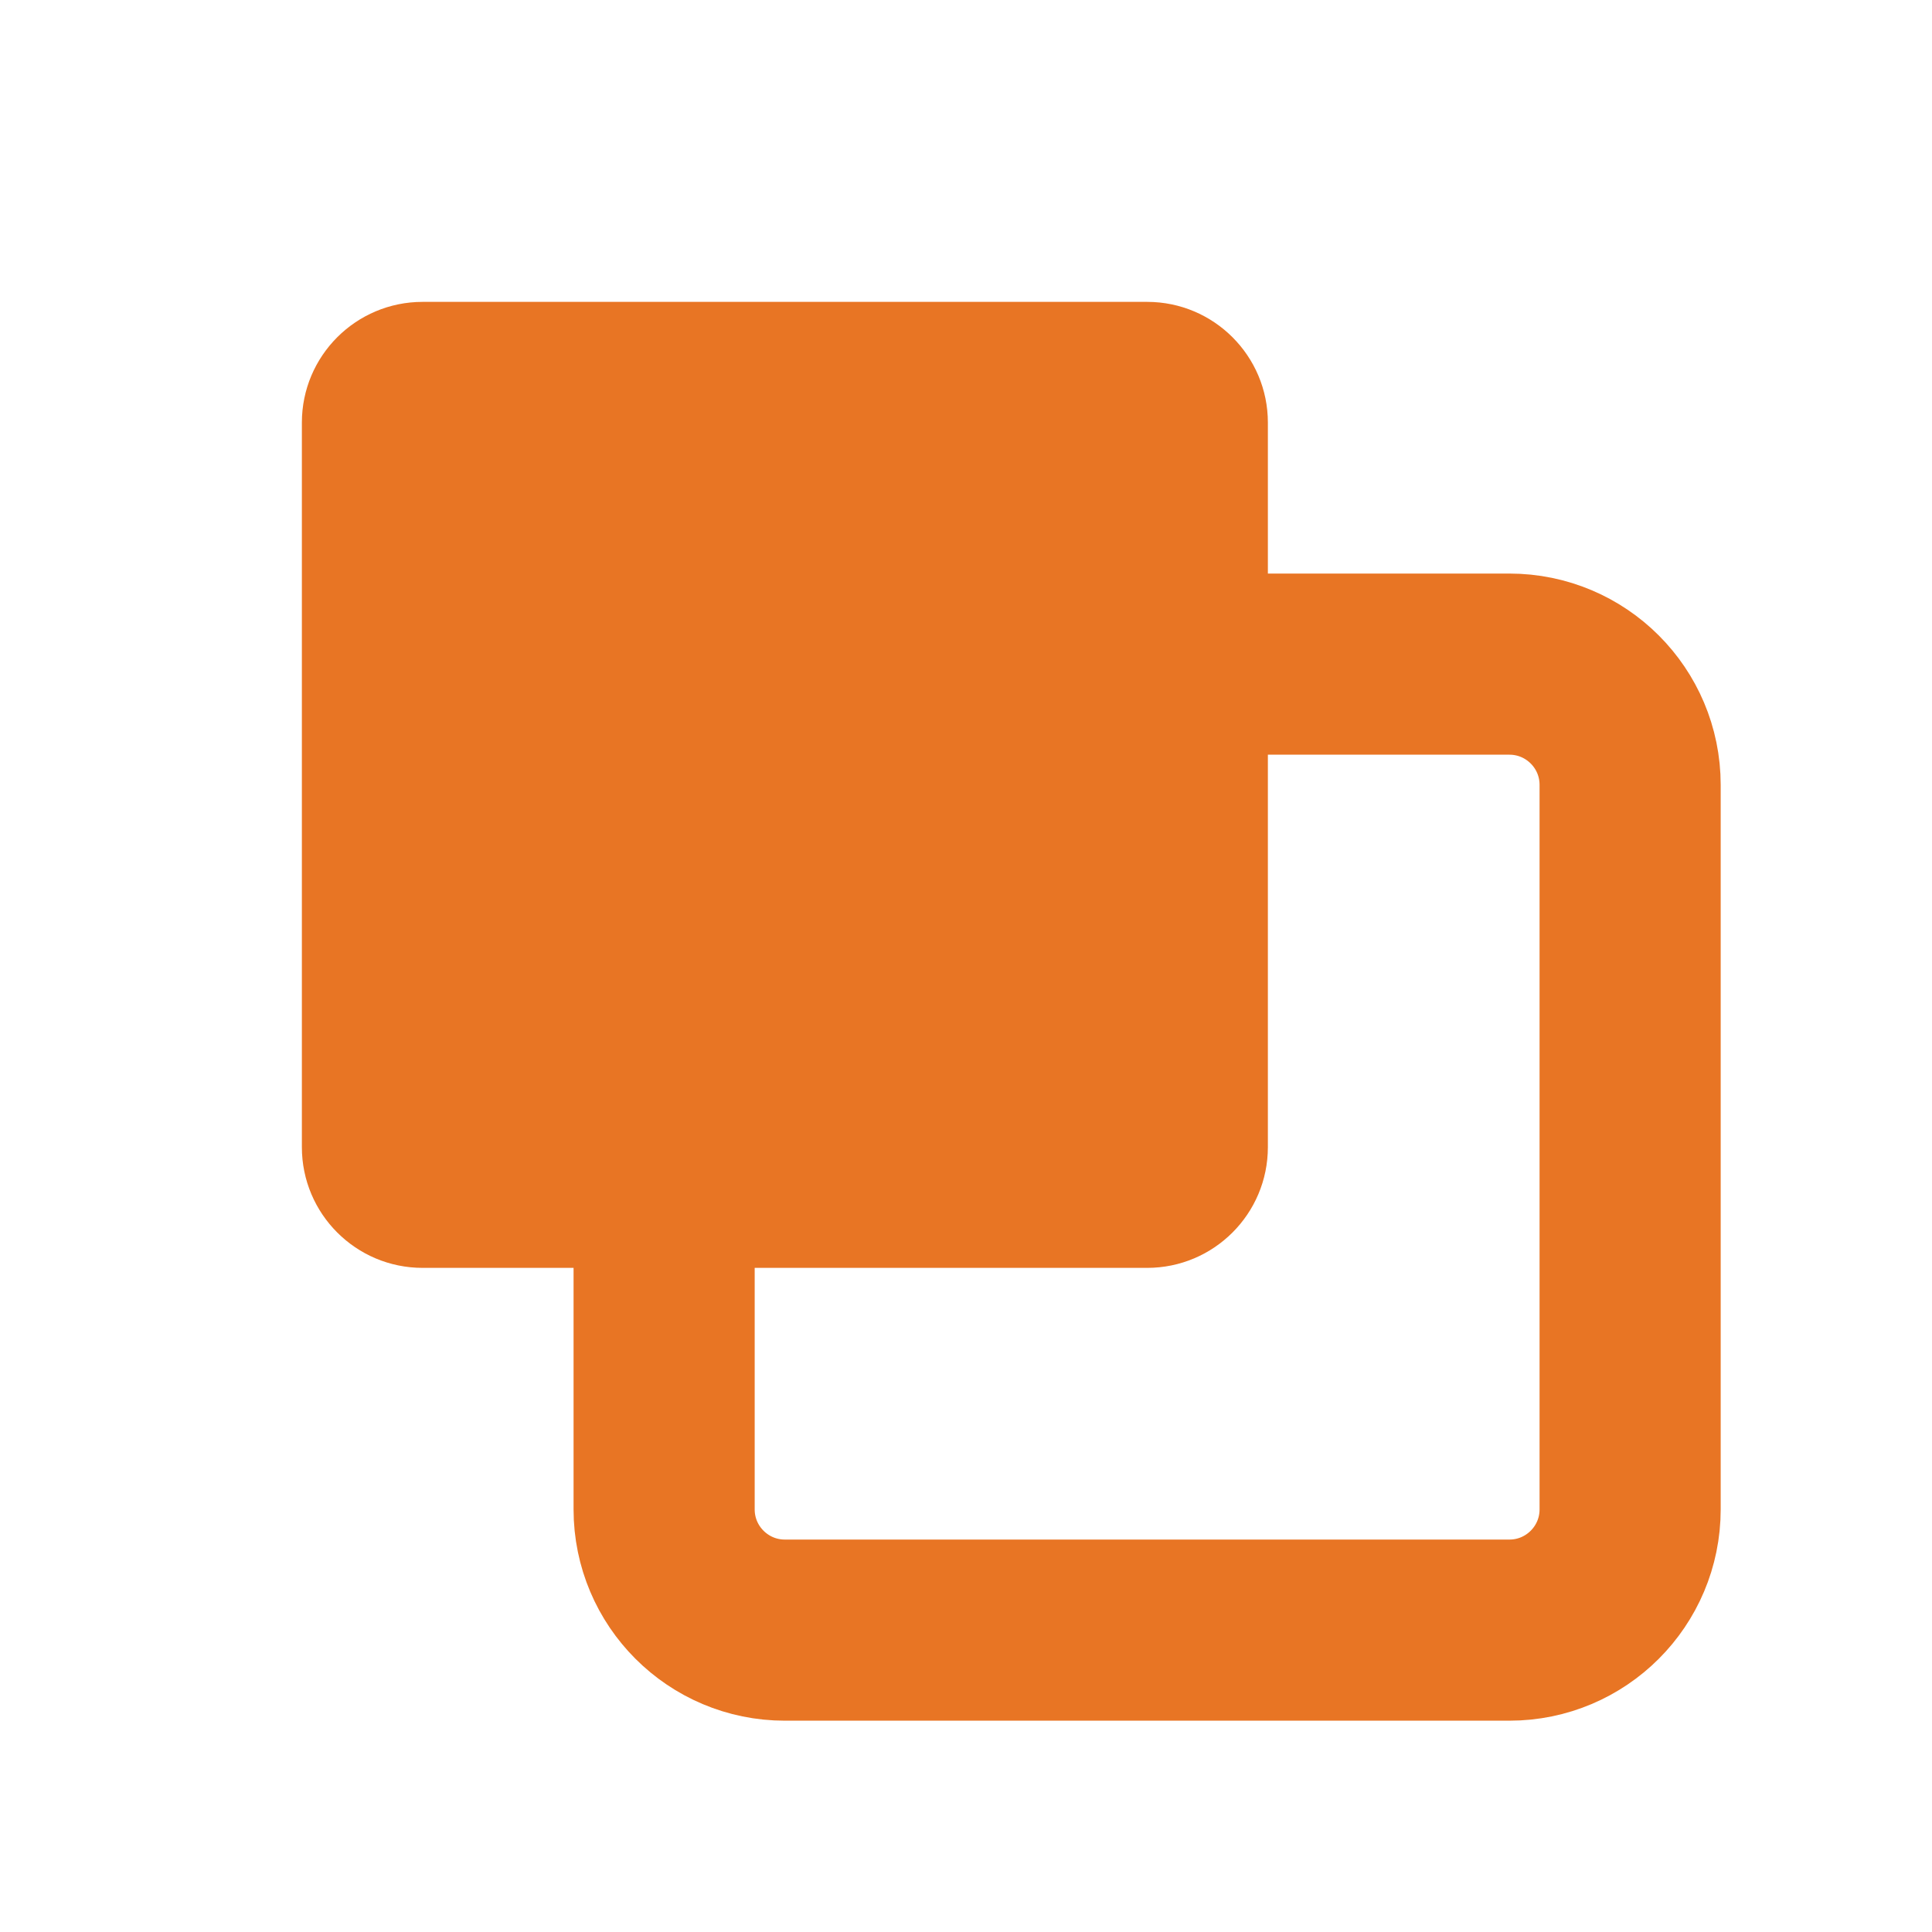
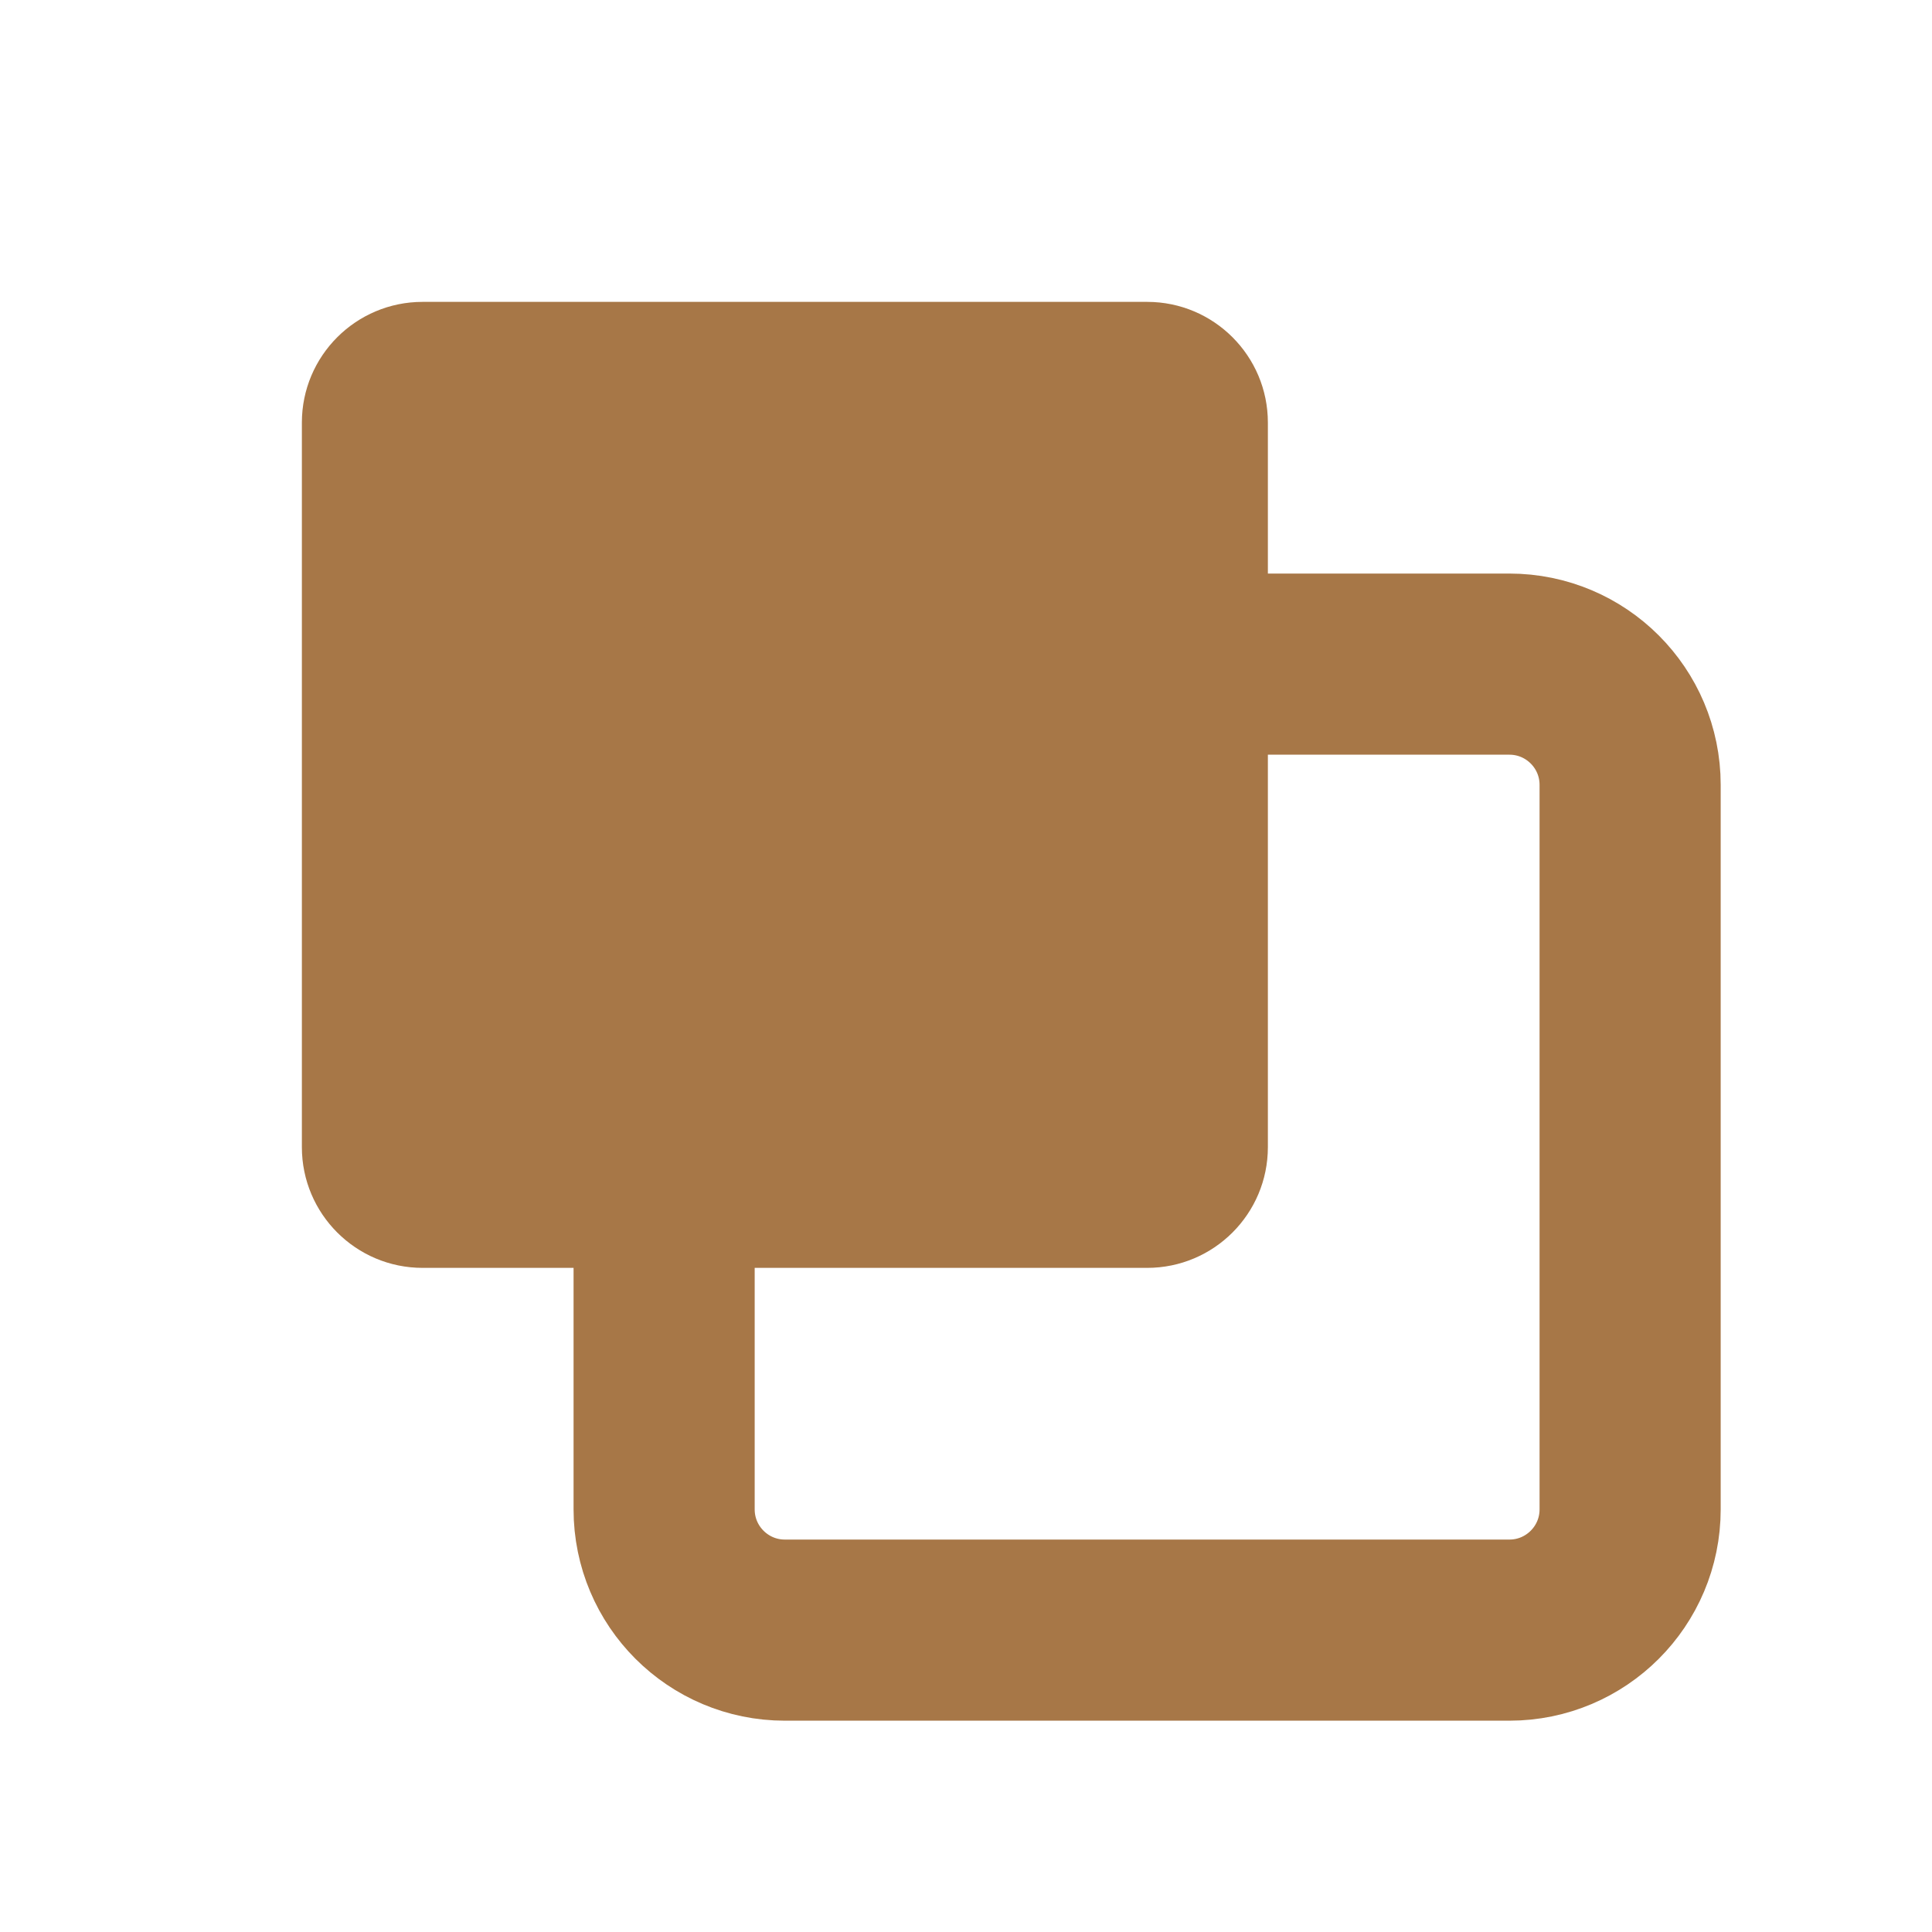
<svg xmlns="http://www.w3.org/2000/svg" viewBox="0 0 32 32">
-   <rect x="5" y="5" width="16" height="16" rx="2" fill="#e87524" />
-   <rect x="11" y="11" width="16" height="16" rx="2" fill="none" stroke="#e87524" stroke-width="3" />
+   <rect x="5" y="5" width="16" height="16" rx="2" fill="#A77747" />
+   <rect x="11" y="11" width="16" height="16" rx="2" fill="none" stroke="#A77747" stroke-width="3" />
</svg>
